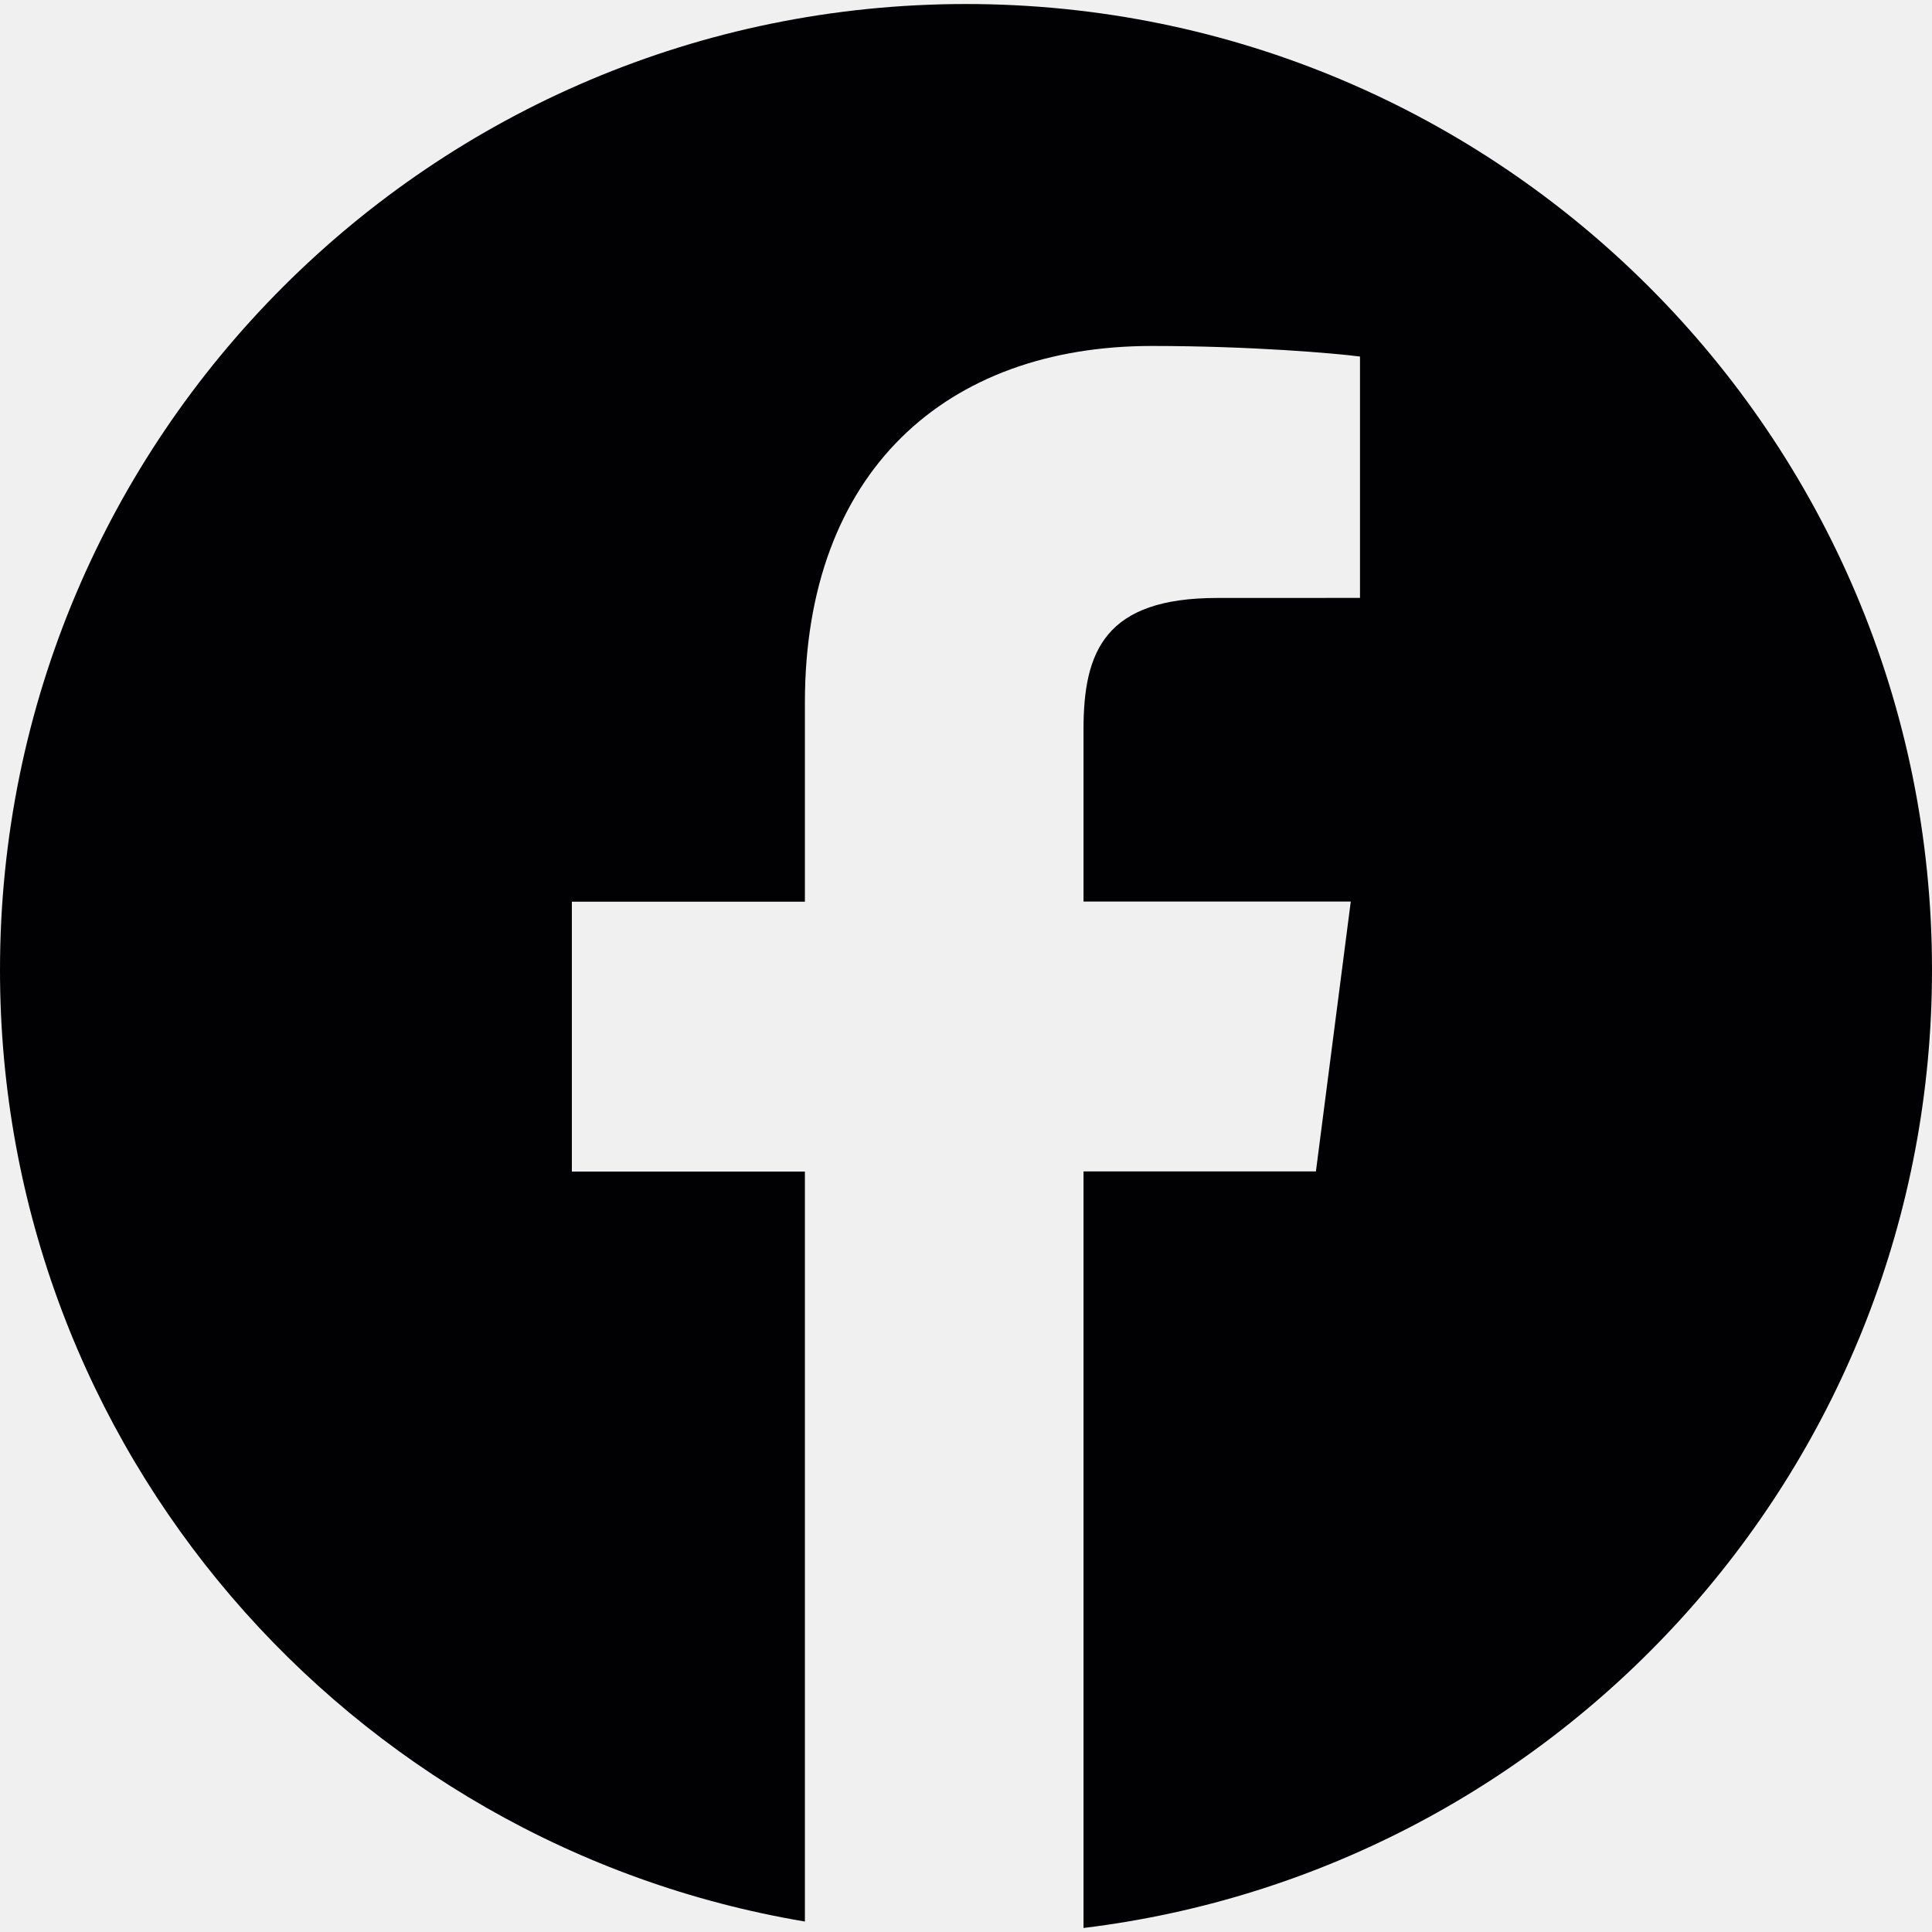
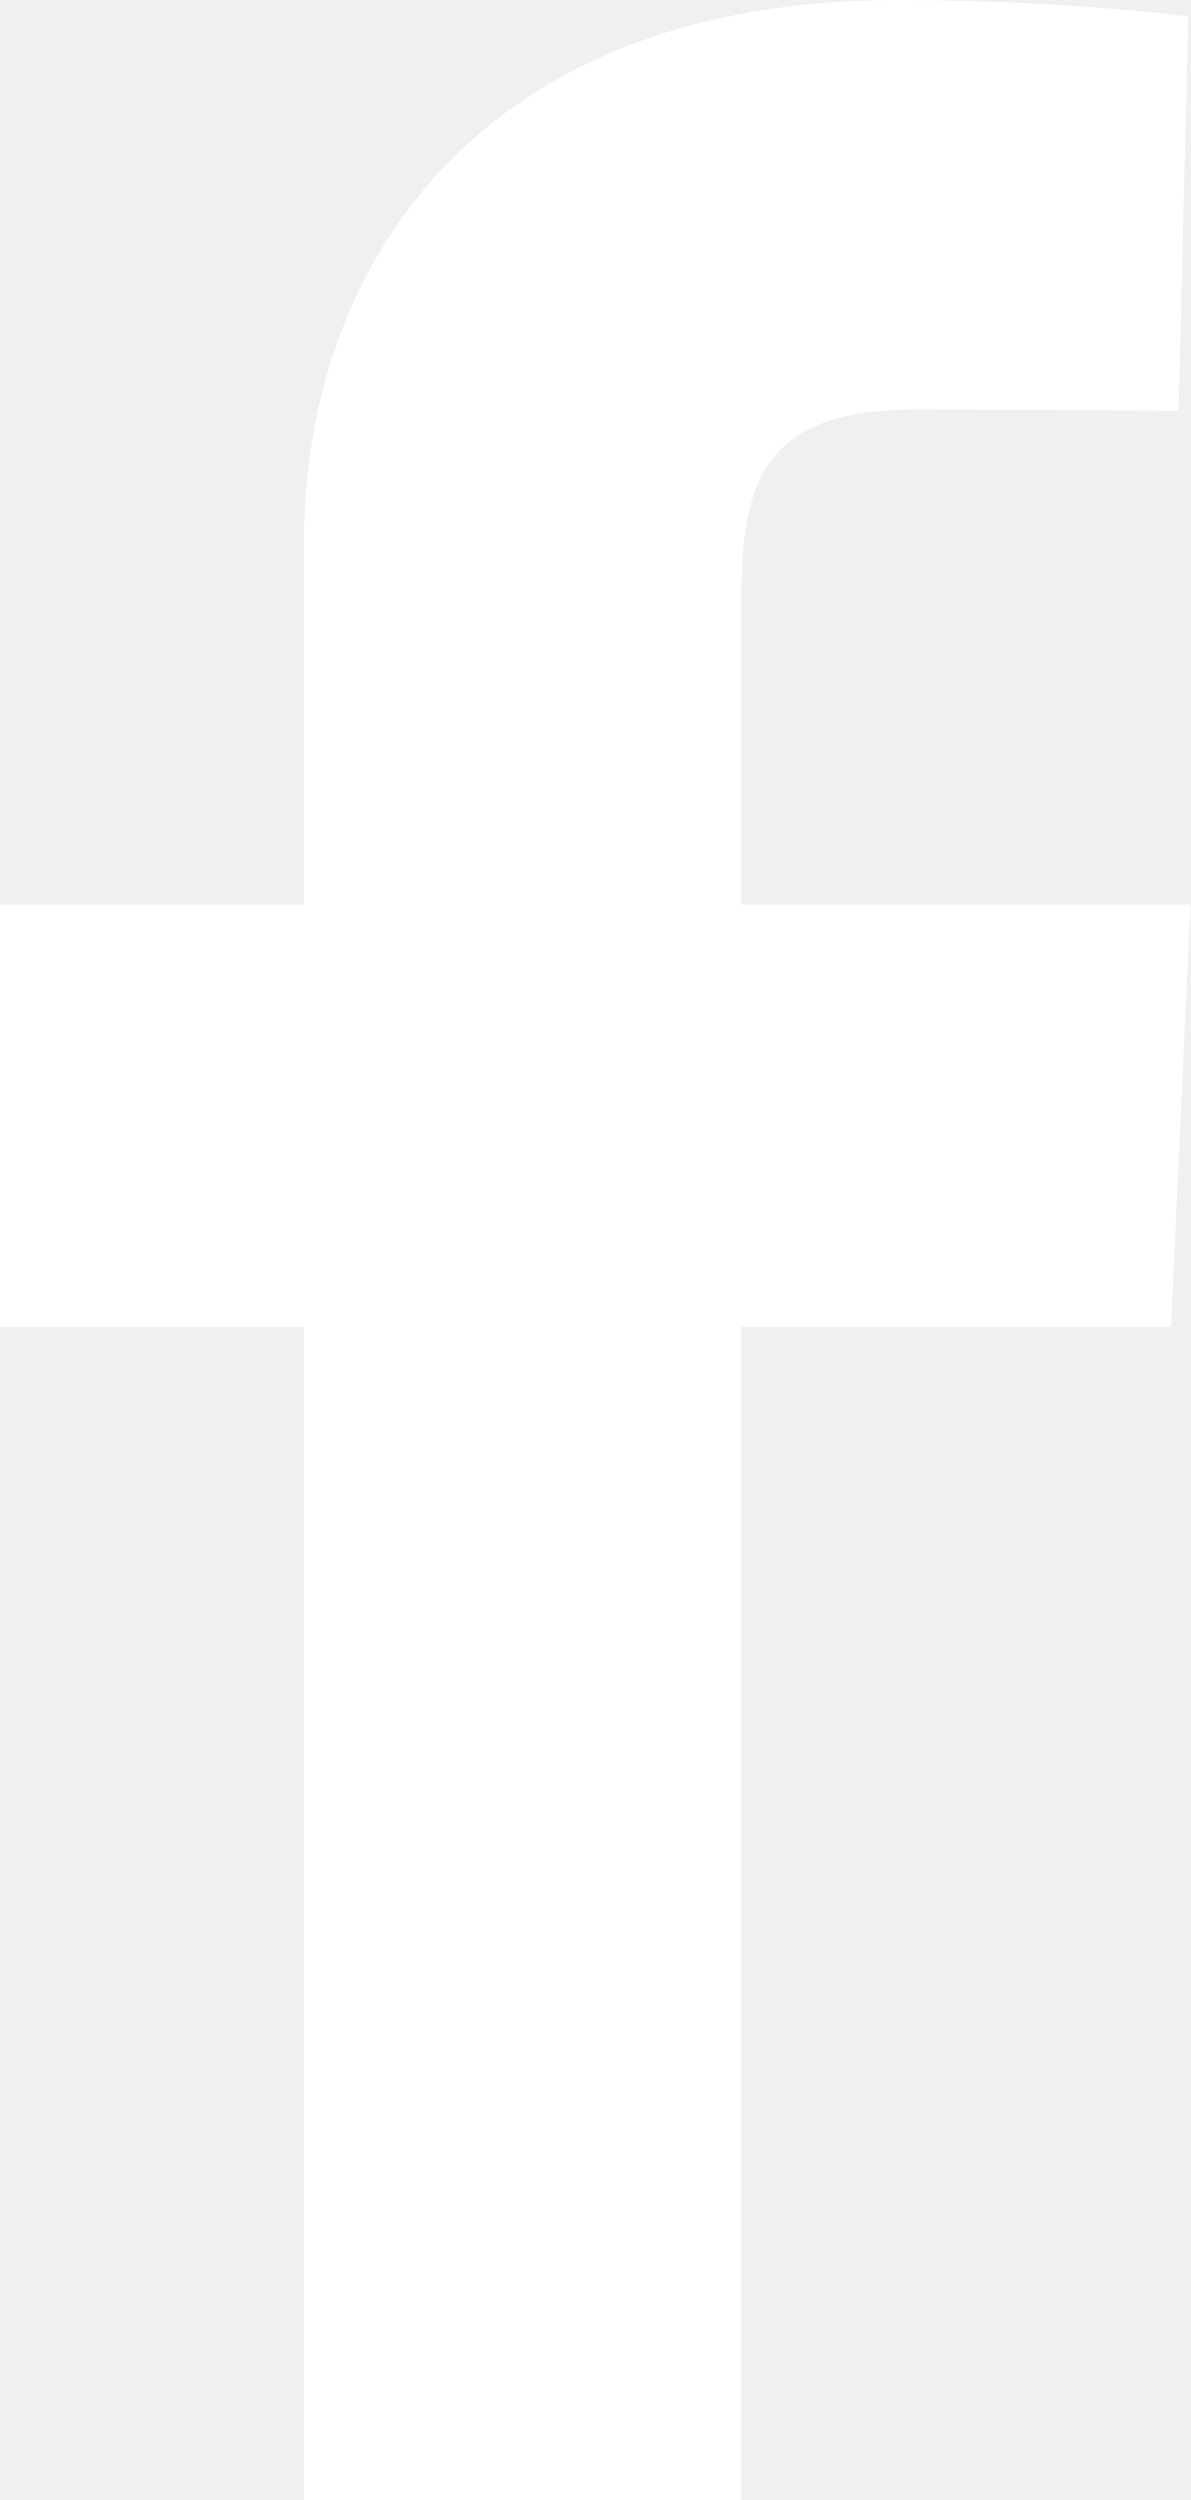
- <svg xmlns="http://www.w3.org/2000/svg" version="1.1" id="Capa_1" x="0px" y="0px" viewBox="0 0 167.657 167.657" style="enable-background:new 0 0 167.657 167.657;" xml:space="preserve">
-   <g>
-     <path style="fill:#010002;" d="M83.829,0.349C37.532,0.349,0,37.881,0,84.178c0,41.523,30.222,75.911,69.848,82.57v-65.081H49.626   v-23.42h20.222V60.978c0-20.037,12.238-30.956,30.115-30.956c8.562,0,15.92,0.638,18.056,0.919v20.944l-12.399,0.006   c-9.72,0-11.594,4.618-11.594,11.397v14.947h23.193l-3.025,23.42H94.026v65.653c41.476-5.048,73.631-40.312,73.631-83.154   C167.657,37.881,130.125,0.349,83.829,0.349z" />
-   </g>
-   <g>
- </g>
-   <g>
- </g>
-   <g>
- </g>
-   <g>
- </g>
-   <g>
- </g>
-   <g>
- </g>
-   <g>
- </g>
-   <g>
- </g>
-   <g>
- </g>
-   <g>
- </g>
-   <g>
- </g>
-   <g>
- </g>
-   <g>
- </g>
-   <g>
- </g>
-   <g>
- </g>
+ <svg xmlns="http://www.w3.org/2000/svg" width="10" height="21" viewBox="0 0 10 21" fill="none">
+   <path d="M2.553 21V11.146H0V7.598H2.553V4.568C2.553 2.187 4.061 0 7.535 0C8.942 0 9.982 0.138 9.982 0.138L9.9 3.451C9.9 3.451 8.839 3.44 7.682 3.44C6.429 3.44 6.228 4.03 6.228 5.008V7.598H10L9.836 11.146H6.228V21H2.553Z" fill="white" />
</svg>
